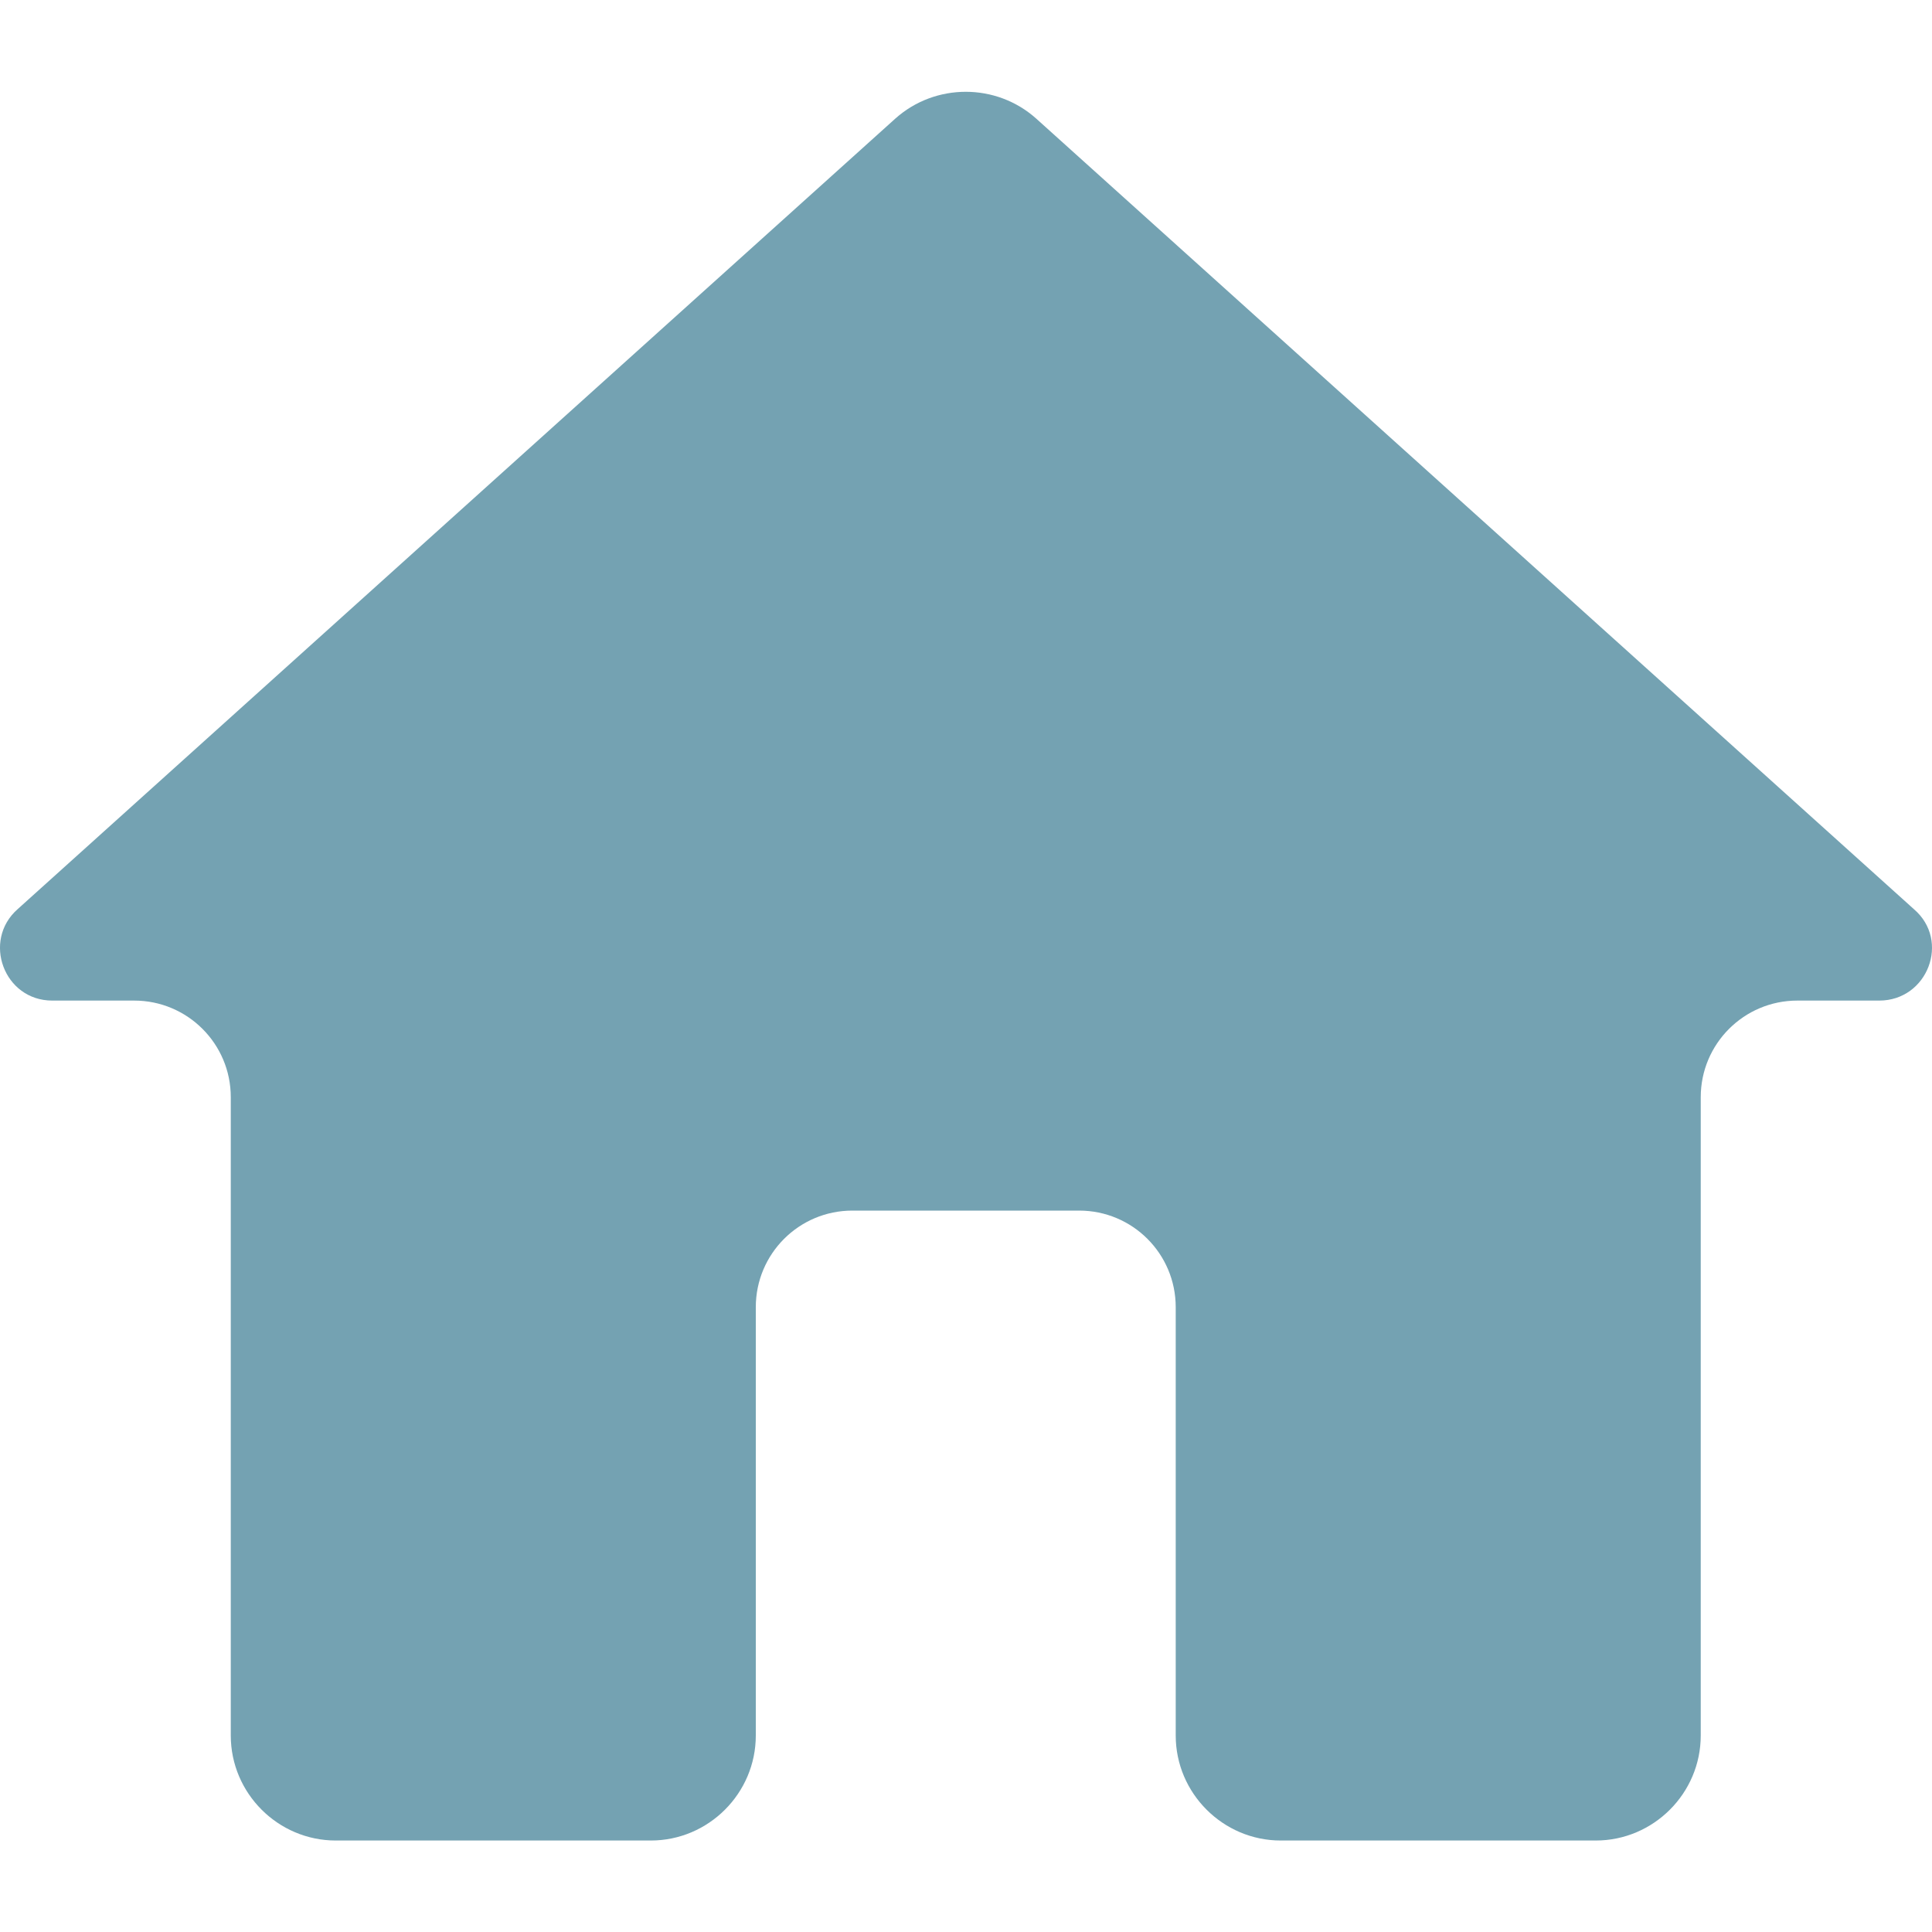
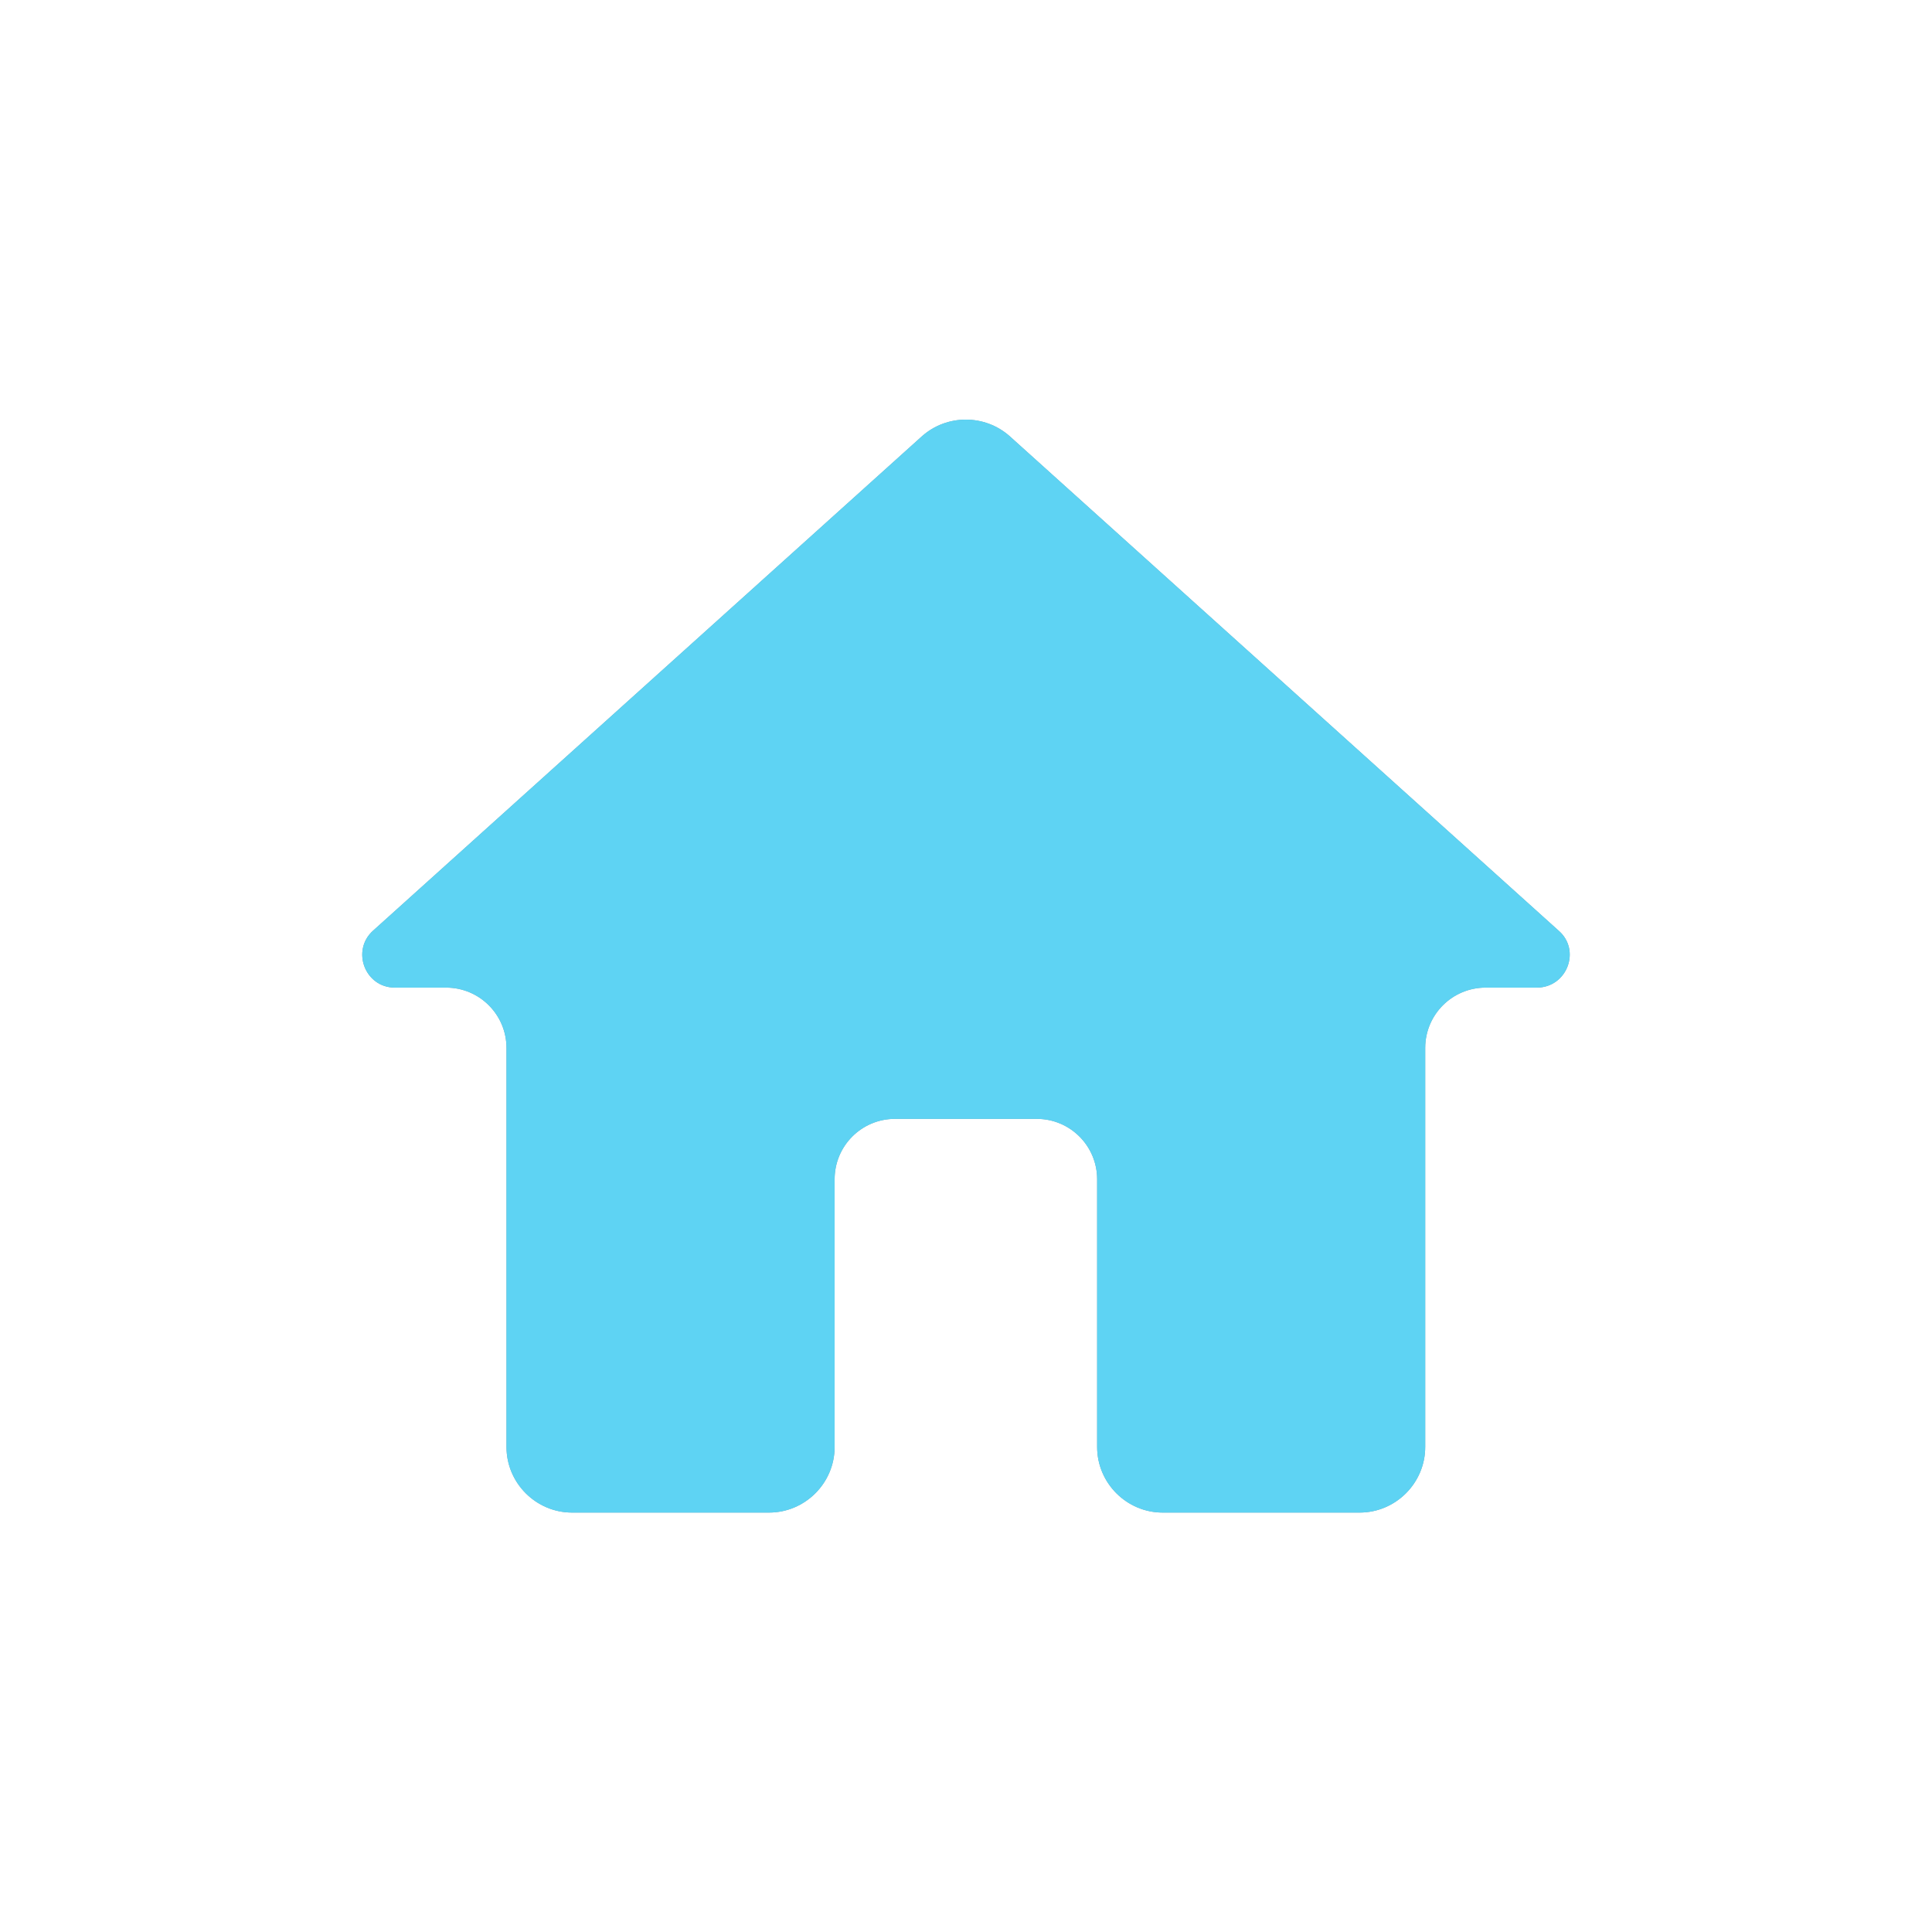
- <svg xmlns="http://www.w3.org/2000/svg" width="20" height="20" viewBox="0 0 20 20" fill="none">
-   <path d="M7.824 17.966V13.532C7.824 12.979 8.271 12.532 8.824 12.532H11.171C11.724 12.532 12.171 12.979 12.171 13.532V17.966C12.171 18.564 12.661 19.053 13.258 19.053H16.519C17.117 19.053 17.606 18.564 17.606 17.966V11.358C17.606 10.805 18.054 10.358 18.606 10.358H19.454C19.954 10.358 20.193 9.738 19.813 9.412L10.726 1.227C10.313 0.858 9.682 0.858 9.269 1.227L0.182 9.412C-0.187 9.738 0.041 10.358 0.541 10.358H1.389C1.941 10.358 2.389 10.805 2.389 11.358V17.966C2.389 18.564 2.878 19.053 3.476 19.053H6.737C7.335 19.053 7.824 18.564 7.824 17.966Z" fill="#74A2B2" />
+ <svg xmlns="http://www.w3.org/2000/svg" width="32" height="32" viewBox="0 0 32 32" fill="none">
+   <path d="M13.824 23.966V19.532C13.824 18.979 14.271 18.532 14.824 18.532H17.172C17.724 18.532 18.172 18.979 18.172 19.532V23.966C18.172 24.564 18.661 25.053 19.258 25.053H22.519C23.117 25.053 23.606 24.564 23.606 23.966V17.358C23.606 16.805 24.054 16.358 24.606 16.358H25.454C25.954 16.358 26.193 15.738 25.813 15.412L16.726 7.227C16.313 6.858 15.682 6.858 15.269 7.227L6.182 15.412C5.813 15.738 6.041 16.358 6.541 16.358H7.389C7.941 16.358 8.389 16.805 8.389 17.358V23.966C8.389 24.564 8.878 25.053 9.476 25.053H12.737C13.335 25.053 13.824 24.564 13.824 23.966Z" fill="#74A2B2" />
+   <path d="M13.824 23.966V19.532C13.824 18.979 14.271 18.532 14.824 18.532H17.172C17.724 18.532 18.172 18.979 18.172 19.532V23.966C18.172 24.564 18.661 25.053 19.258 25.053H22.519C23.117 25.053 23.606 24.564 23.606 23.966V17.358C23.606 16.805 24.054 16.358 24.606 16.358H25.454C25.954 16.358 26.193 15.738 25.813 15.412L16.726 7.227C16.313 6.858 15.682 6.858 15.269 7.227L6.182 15.412C5.813 15.738 6.041 16.358 6.541 16.358H7.389C7.941 16.358 8.389 16.805 8.389 17.358V23.966C8.389 24.564 8.878 25.053 9.476 25.053H12.737C13.335 25.053 13.824 24.564 13.824 23.966Z" fill="#5ED3F3" />
</svg>
